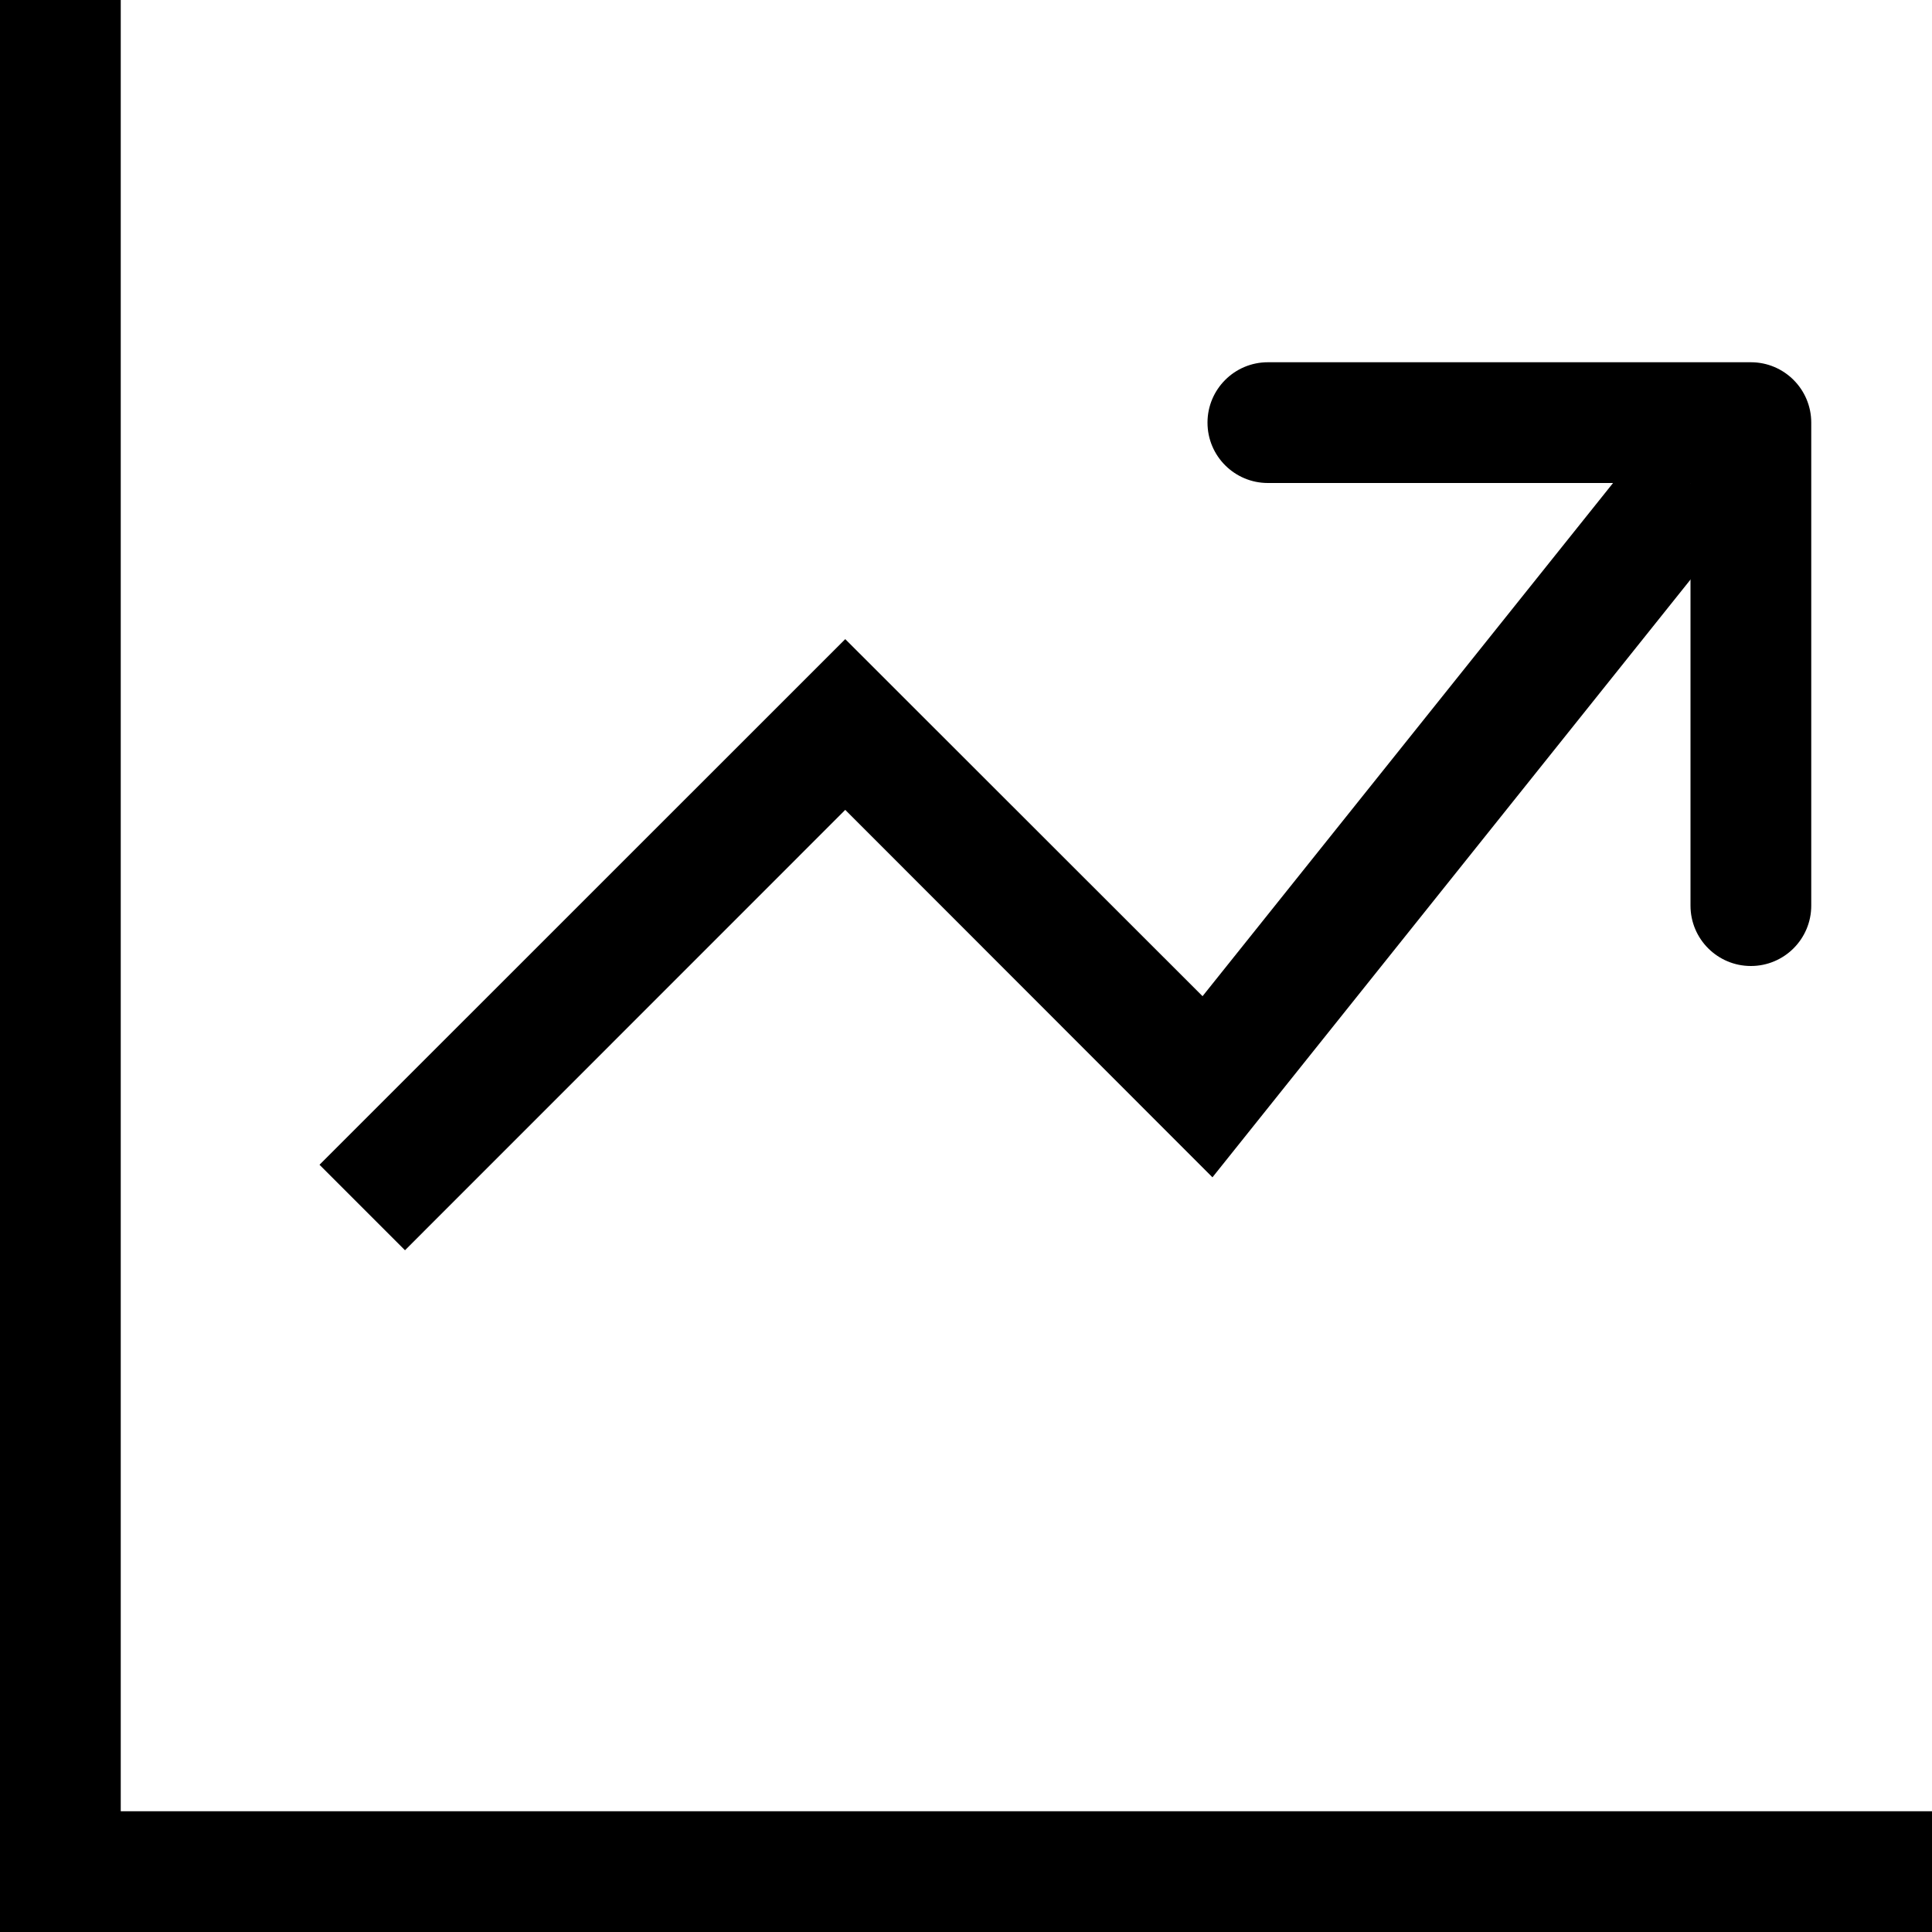
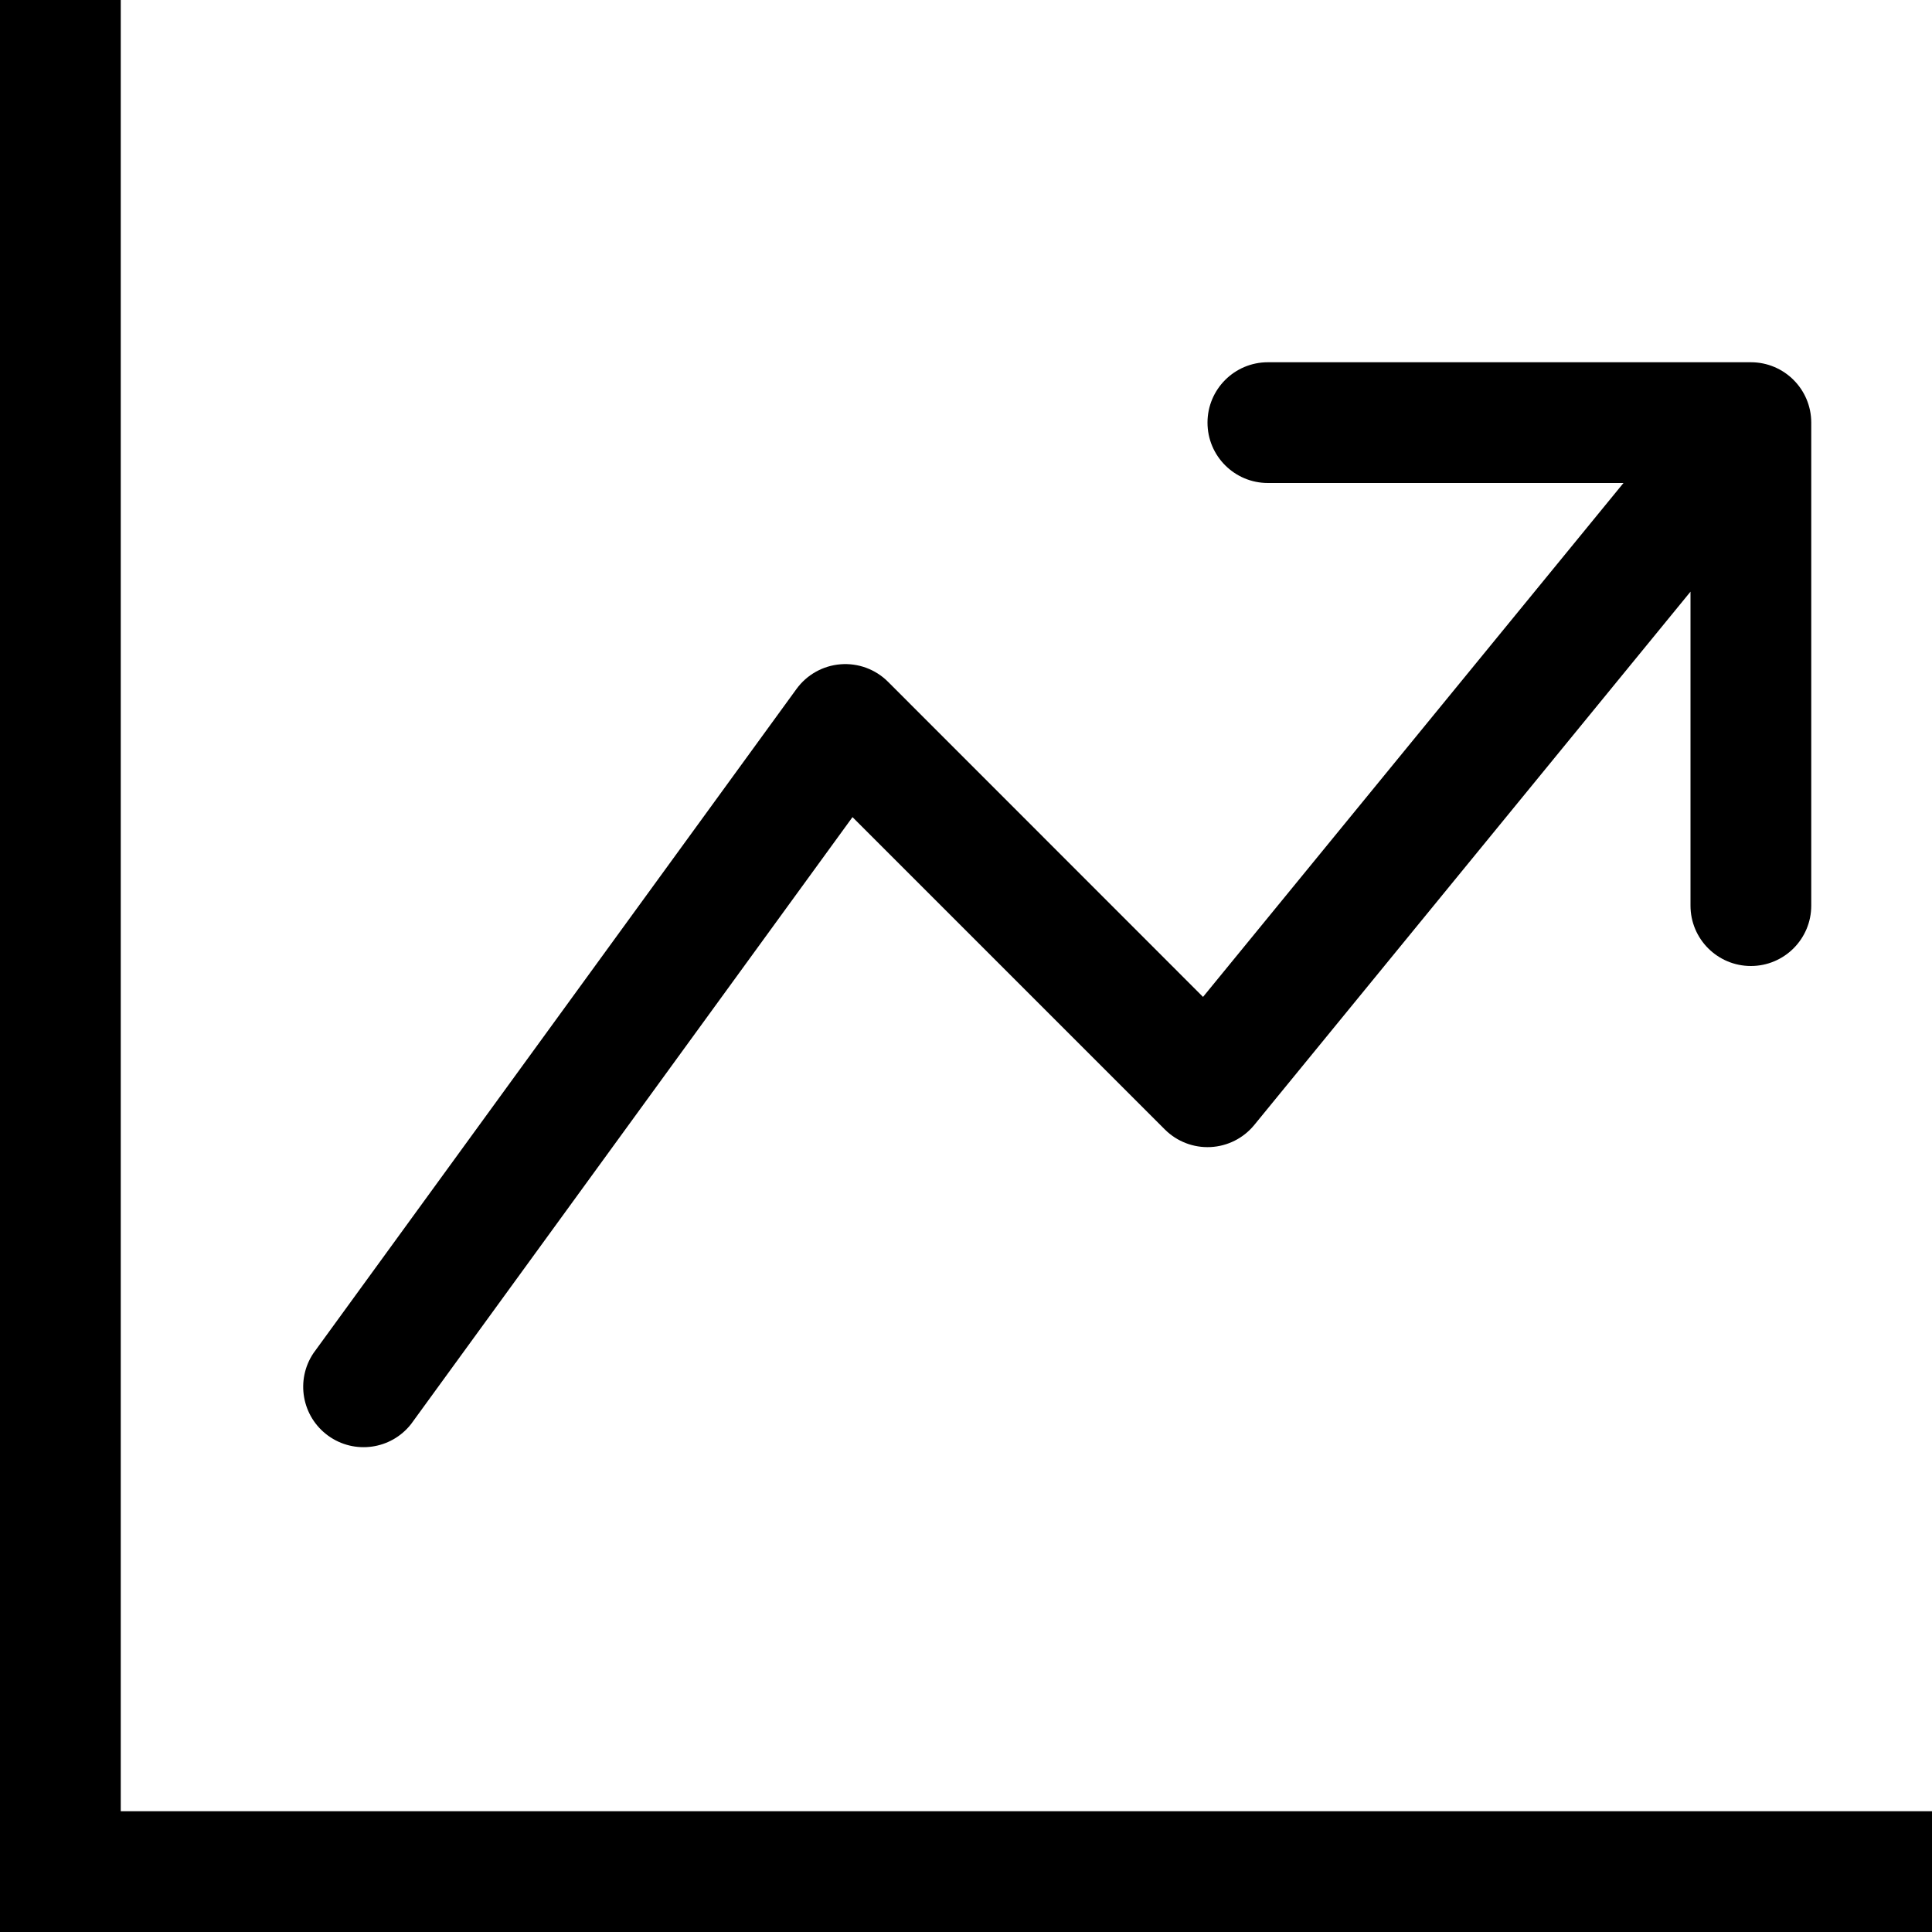
<svg xmlns="http://www.w3.org/2000/svg" width="1em" height="1em" viewBox="0 0 16 16" class="bi bi-graph-up" fill="currentColor">
-   <path d="M0 0h1v16H0V0zm1 15h15v1H1v-1z" />
-   <path fill-rule="evenodd" d="M14.39 4.312L10.041 9.75 7 6.707l-3.646 3.647-.708-.708L7 5.293 9.959 8.25l3.65-4.563.781.624z" />
-   <path fill-rule="evenodd" d="M10 3.5a.5.5 0 0 1 .5-.5h4a.5.5 0 0 1 .5.5v4a.5.5 0 0 1-1 0V4h-3.5a.5.5 0 0 1-.5-.5z" />
+   <path fill-rule="evenodd" d="M0 0h1v15h15v1H0V0zm10 3.5a.5.5 0 0 1 .5-.5h4a.5.5 0 0 1 .5.5v4a.5.5 0 0 1-1 0V4.9l-3.613 4.417a.5.5 0 0 1-.74.037L7.06 6.767l-3.656 5.027a.5.5 0 0 1-.808-.588l4-5.5a.5.5 0 0 1 .758-.06l2.609 2.61L13.445 4H10.5a.5.5 0 0 1-.5-.5z" />
</svg>
